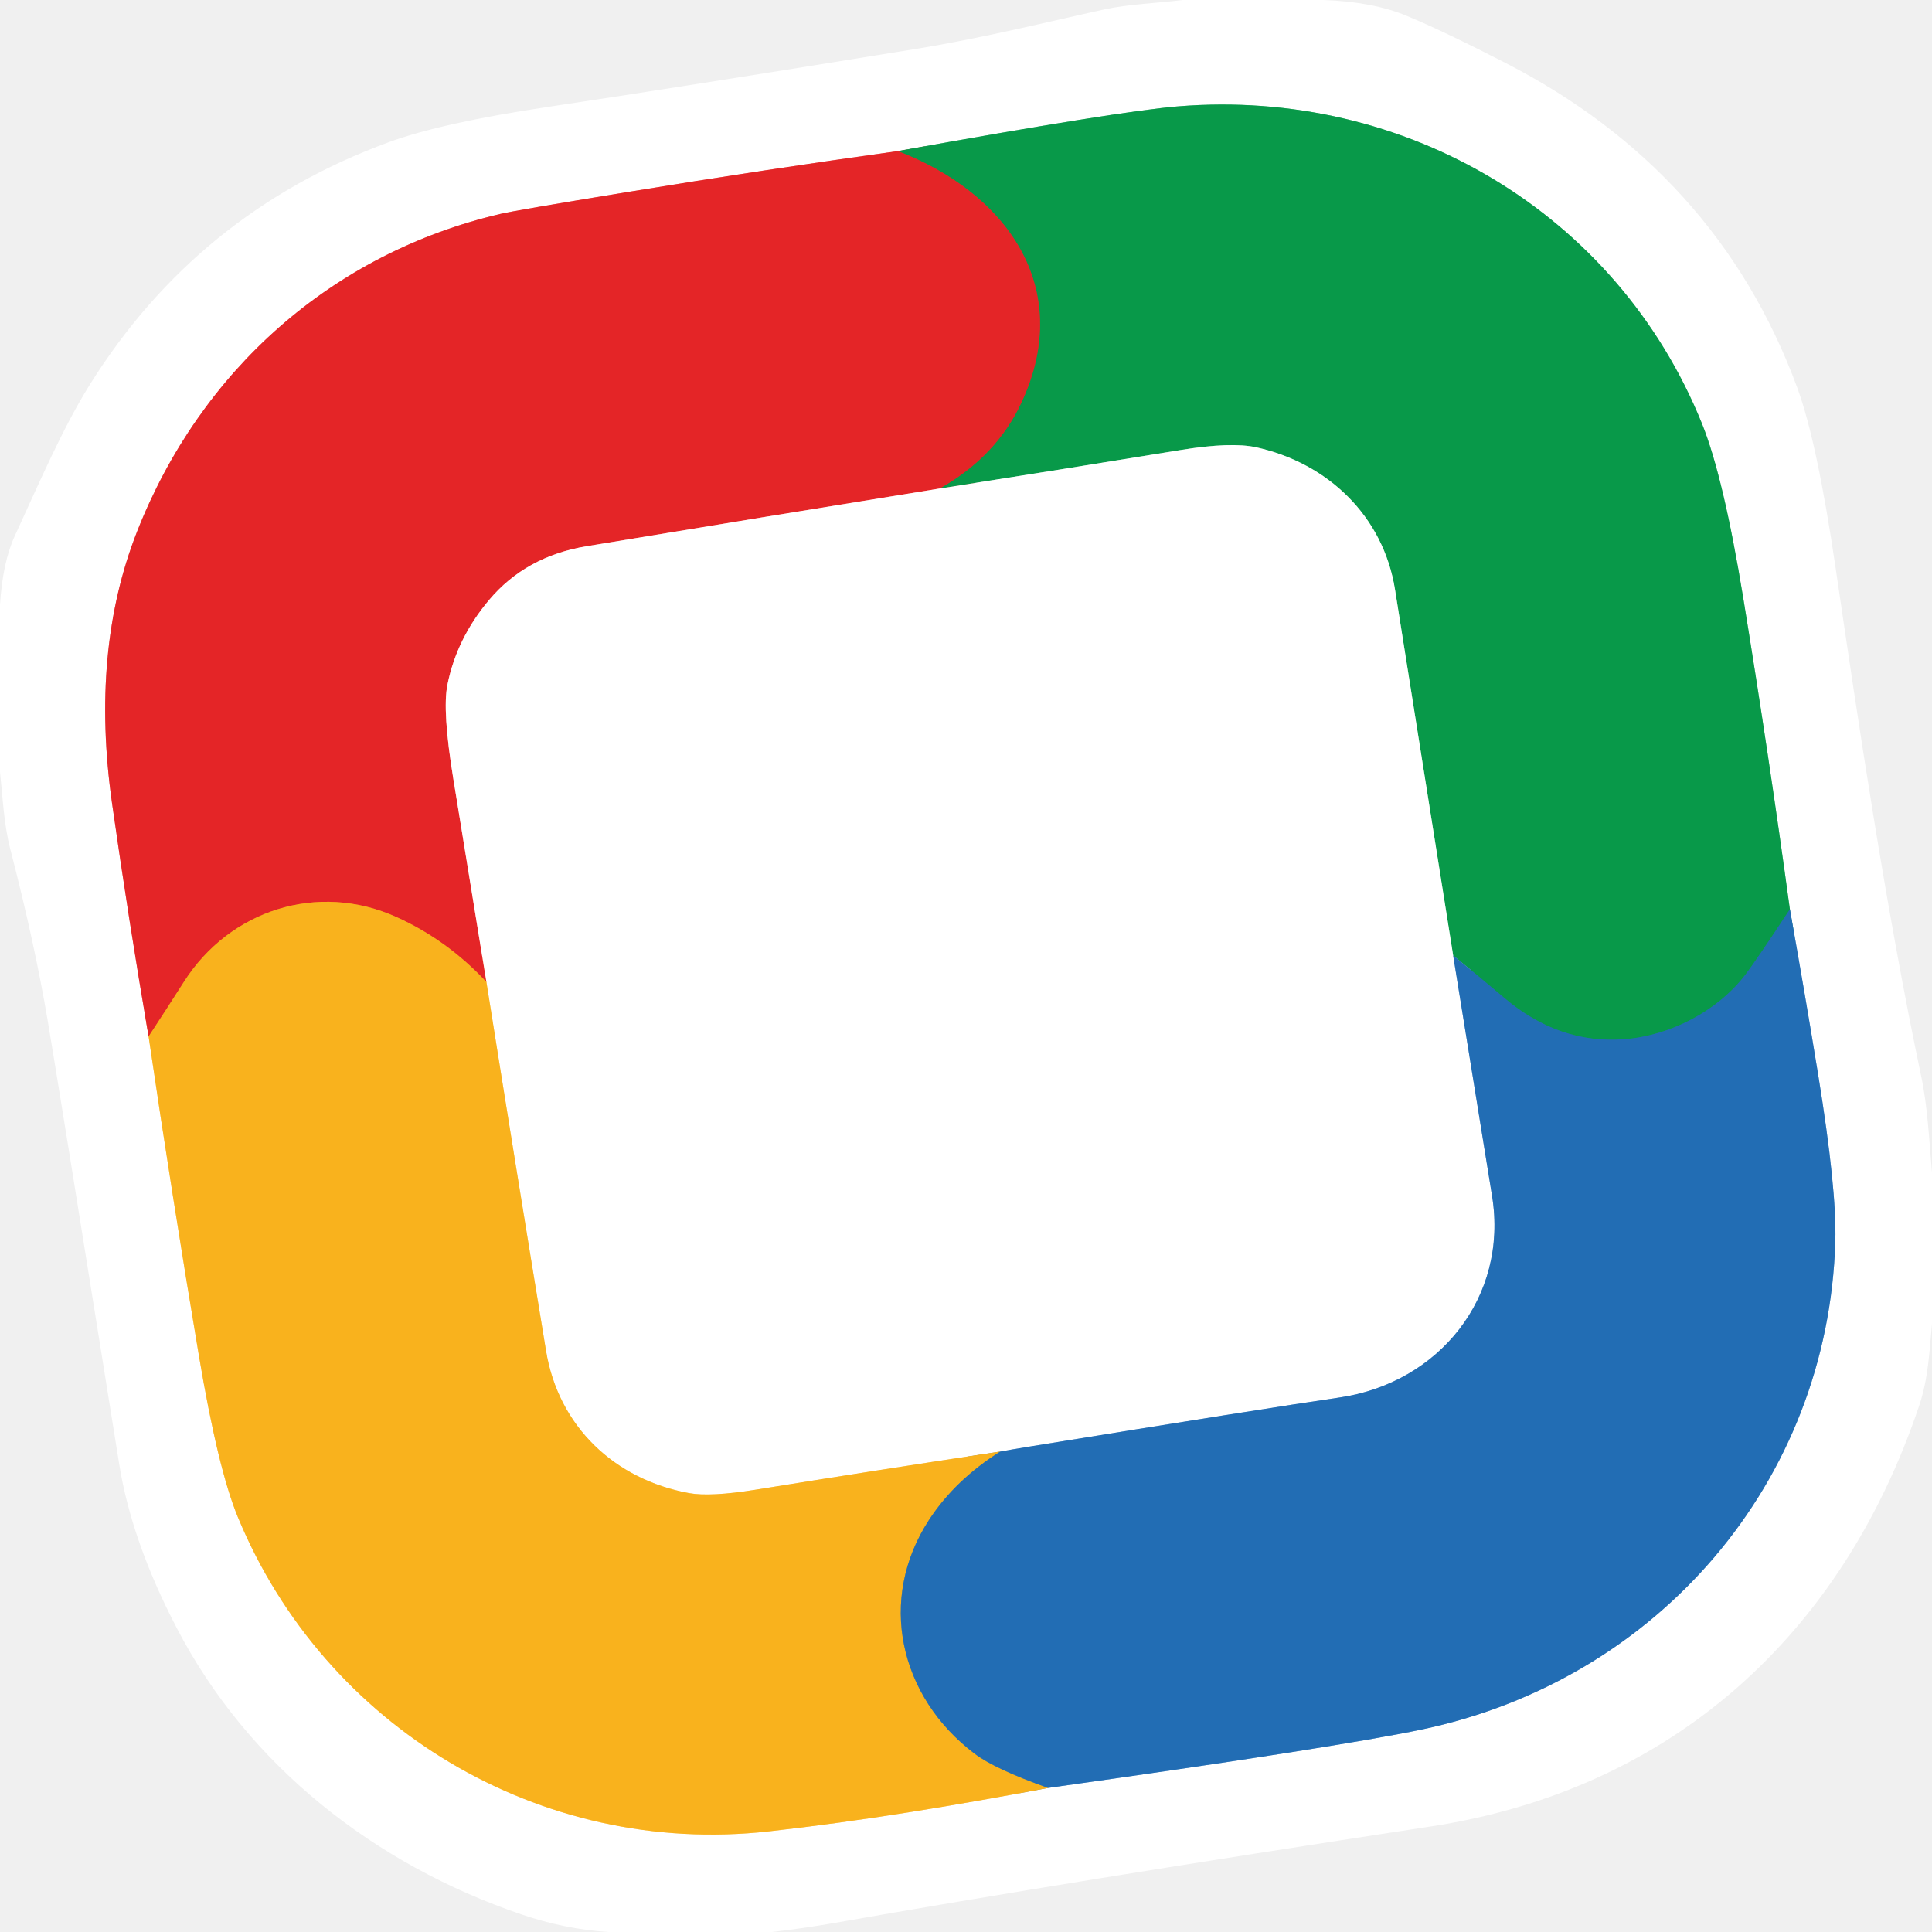
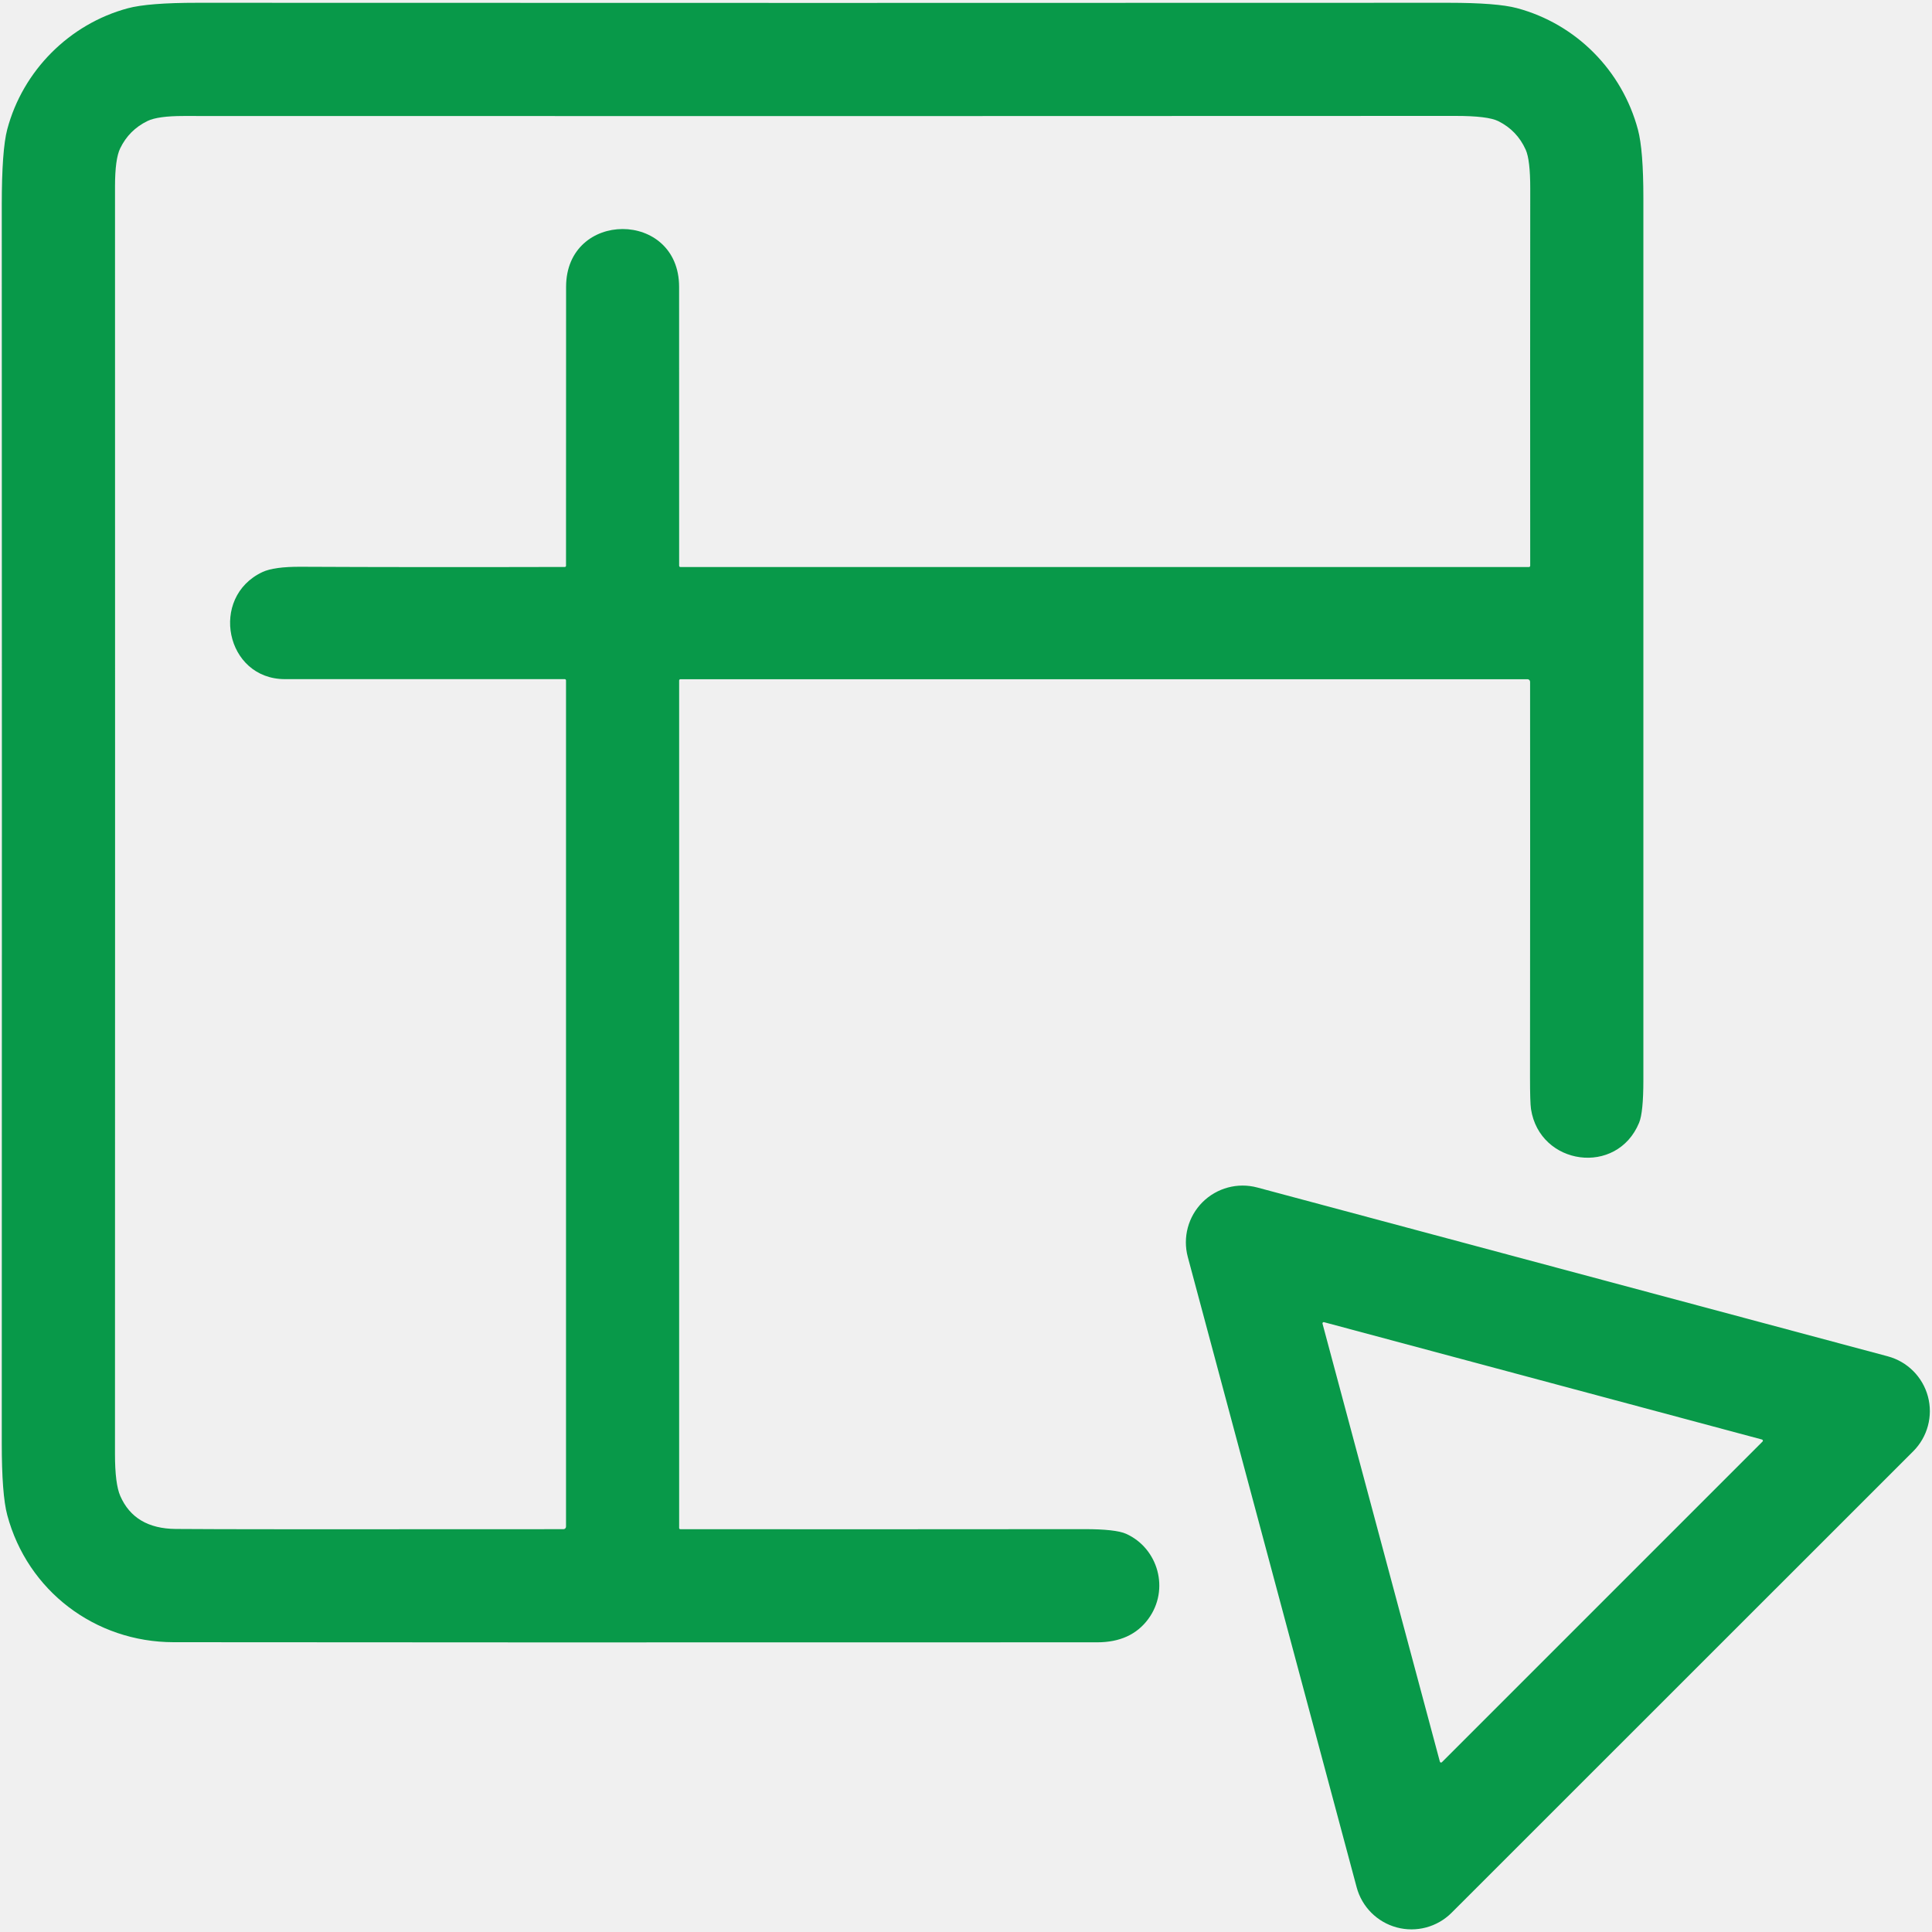
- <svg xmlns="http://www.w3.org/2000/svg" version="1.1" viewBox="0.00 0.00 256.00 256.00" width="128" height="128">
-   <g stroke-width="2.00" fill="none" stroke-linecap="butt">
-     <path stroke="#f29293" vector-effect="non-scaling-stroke" d="   M 118.96 20.02   Q 101.12 22.50 83.24 25.43   Q 68.26 27.88 66.32 28.34   C 43.96 33.58 26.55 49.10 18.16 70.44   Q 11.97 86.18 14.85 106.47   Q 17.03 121.83 19.69 137.34" />
-     <path stroke="#fcd98e" vector-effect="non-scaling-stroke" d="   M 19.69 137.34   Q 22.79 158.43 26.35 179.60   Q 28.88 194.65 31.52 201.03   C 43.02 228.84 71.52 246.05 101.85 242.67   C 114.29 241.28 126.65 239.22 138.88 236.91" />
-     <path stroke="#91b6da" vector-effect="non-scaling-stroke" d="   M 138.88 236.91   Q 177.00 231.56 188.43 229.16   C 219.69 222.59 242.26 196.34 243.19 164.47   Q 243.39 157.62 240.92 142.42   Q 239.15 131.56 237.17 120.49" />
-     <path stroke="#84cca4" vector-effect="non-scaling-stroke" d="   M 237.17 120.49   Q 234.38 100.02 231.00 79.30   Q 228.37 63.19 225.51 56.11   C 214.21 28.18 186.17 11.64 156.12 14.09   Q 148.42 14.71 118.96 20.02" />
-     <path stroke="#15837f" vector-effect="non-scaling-stroke" d="   M 237.17 120.49   Q 232.60 127.43 231.22 129.22   C 227.60 133.93 221.38 137.22 215.27 137.70   Q 206.57 138.39 199.28 132.19   Q 196.03 129.43 192.55 126.61" />
-     <path stroke="#84cca4" vector-effect="non-scaling-stroke" d="   M 192.55 126.61   Q 188.73 102.51 184.85 78.14   C 183.29 68.33 175.90 61.37 166.49 59.28   Q 163.15 58.54 156.52 59.62   Q 140.51 62.23 124.52 64.73" />
-     <path stroke="#765f38" vector-effect="non-scaling-stroke" d="   M 124.52 64.73   Q 132.01 60.50 135.35 53.33   C 142.49 38.02 133.22 25.47 118.96 20.02" />
-     <path stroke="#91b6da" vector-effect="non-scaling-stroke" d="   M 192.55 126.61   Q 195.15 142.69 197.71 158.50   C 199.87 171.89 190.67 183.26 177.47 185.18   Q 167.66 186.61 136.41 191.68   Q 134.13 192.05 132.53 192.34" />
-     <path stroke="#fcd98e" vector-effect="non-scaling-stroke" d="   M 132.53 192.34   Q 116.08 194.82 100.15 197.39   Q 94.12 198.36 91.32 197.85   C 81.44 196.04 74.00 189.03 72.35 178.98   Q 68.32 154.46 64.45 130.12" />
-     <path stroke="#f29293" vector-effect="non-scaling-stroke" d="   M 124.52 64.73   Q 101.13 68.51 77.77 72.37   Q 69.67 73.70 64.79 79.52   Q 60.52 84.60 59.29 90.72   Q 58.59 94.17 60.07 103.21   Q 62.25 116.60 64.45 130.12" />
-     <path stroke="#ef6c22" vector-effect="non-scaling-stroke" d="   M 64.45 130.12   Q 59.25 124.54 52.52 121.51   C 42.13 116.82 30.44 120.57 24.37 130.10   Q 22.14 133.60 19.69 137.34" />
-     <path stroke="#8e9069" vector-effect="non-scaling-stroke" d="   M 132.53 192.34   Q 126.56 196.10 123.11 201.38   C 116.24 211.90 119.12 224.79 129.14 232.37   Q 131.84 234.42 138.88 236.91" />
-   </g>
-   <path fill="#ffffff" d="   M 175.37 0.00   Q 181.88 0.23 186.38 2.09   Q 191.40 4.18 199.53 8.36   C 217.87 17.79 231.02 32.01 238.16 51.41   Q 240.78 58.55 243.24 75.33   C 246.21 95.54 249.79 119.92 254.58 142.67   C 255.44 146.75 255.62 151.12 256.00 155.39   L 256.00 175.40   C 255.65 179.15 255.51 182.66 254.30 186.26   C 244.10 216.56 221.62 237.14 189.50 242.03   Q 141.42 249.36 110.69 254.78   Q 106.50 255.52 102.25 256.00   L 80.63 256.00   Q 74.88 255.64 69.07 253.66   C 49.59 247.03 32.87 233.91 23.41 215.70   Q 17.42 204.20 15.79 193.97   Q 7.63 142.95 6.32 135.23   Q 4.57 124.89 1.36 112.50   C 0.51 109.21 0.37 105.72 0.00 102.28   L 0.00 80.13   Q 0.36 74.47 1.97 70.99   C 5.30 63.75 8.30 56.75 11.86 51.03   Q 26.14 28.16 51.49 18.85   Q 58.51 16.27 72.70 14.15   Q 89.81 11.60 121.25 6.50   C 130.21 5.05 138.70 2.92 146.46 1.22   C 149.46 0.57 153.35 0.41 156.74 0.00   L 175.37 0.00   Z   M 118.96 20.02   Q 101.12 22.50 83.24 25.43   Q 68.26 27.88 66.32 28.34   C 43.96 33.58 26.55 49.10 18.16 70.44   Q 11.97 86.18 14.85 106.47   Q 17.03 121.83 19.69 137.34   Q 22.79 158.43 26.35 179.60   Q 28.88 194.65 31.52 201.03   C 43.02 228.84 71.52 246.05 101.85 242.67   C 114.29 241.28 126.65 239.22 138.88 236.91   Q 177.00 231.56 188.43 229.16   C 219.69 222.59 242.26 196.34 243.19 164.47   Q 243.39 157.62 240.92 142.42   Q 239.15 131.56 237.17 120.49   Q 234.38 100.02 231.00 79.30   Q 228.37 63.19 225.51 56.11   C 214.21 28.18 186.17 11.64 156.12 14.09   Q 148.42 14.71 118.96 20.02   Z" />
-   <path fill="#089949" d="   M 237.17 120.49   Q 232.60 127.43 231.22 129.22   C 227.60 133.93 221.38 137.22 215.27 137.70   Q 206.57 138.39 199.28 132.19   Q 196.03 129.43 192.55 126.61   Q 188.73 102.51 184.85 78.14   C 183.29 68.33 175.90 61.37 166.49 59.28   Q 163.15 58.54 156.52 59.62   Q 140.51 62.23 124.52 64.73   Q 132.01 60.50 135.35 53.33   C 142.49 38.02 133.22 25.47 118.96 20.02   Q 148.42 14.71 156.12 14.09   C 186.17 11.64 214.21 28.18 225.51 56.11   Q 228.37 63.19 231.00 79.30   Q 234.38 100.02 237.17 120.49   Z" />
-   <path fill="#e42527" d="   M 118.96 20.02   C 133.22 25.47 142.49 38.02 135.35 53.33   Q 132.01 60.50 124.52 64.73   Q 101.13 68.51 77.77 72.37   Q 69.67 73.70 64.79 79.52   Q 60.52 84.60 59.29 90.72   Q 58.59 94.17 60.07 103.21   Q 62.25 116.60 64.45 130.12   Q 59.25 124.54 52.52 121.51   C 42.13 116.82 30.44 120.57 24.37 130.10   Q 22.14 133.60 19.69 137.34   Q 17.03 121.83 14.85 106.47   Q 11.97 86.18 18.16 70.44   C 26.55 49.10 43.96 33.58 66.32 28.34   Q 68.26 27.88 83.24 25.43   Q 101.12 22.50 118.96 20.02   Z" />
-   <path fill="#ffffff" d="   M 192.55 126.61   Q 195.15 142.69 197.71 158.50   C 199.87 171.89 190.67 183.26 177.47 185.18   Q 167.66 186.61 136.41 191.68   Q 134.13 192.05 132.53 192.34   Q 116.08 194.82 100.15 197.39   Q 94.12 198.36 91.32 197.85   C 81.44 196.04 74.00 189.03 72.35 178.98   Q 68.32 154.46 64.45 130.12   Q 62.25 116.60 60.07 103.21   Q 58.59 94.17 59.29 90.72   Q 60.52 84.60 64.79 79.52   Q 69.67 73.70 77.77 72.37   Q 101.13 68.51 124.52 64.73   Q 140.51 62.23 156.52 59.62   Q 163.15 58.54 166.49 59.28   C 175.90 61.37 183.29 68.33 184.85 78.14   Q 188.73 102.51 192.55 126.61   Z" />
-   <path fill="#f9b21d" d="   M 64.45 130.12   Q 68.32 154.46 72.35 178.98   C 74.00 189.03 81.44 196.04 91.32 197.85   Q 94.12 198.36 100.15 197.39   Q 116.08 194.82 132.53 192.34   Q 126.56 196.10 123.11 201.38   C 116.24 211.90 119.12 224.79 129.14 232.37   Q 131.84 234.42 138.88 236.91   C 126.65 239.22 114.29 241.28 101.85 242.67   C 71.52 246.05 43.02 228.84 31.52 201.03   Q 28.88 194.65 26.35 179.60   Q 22.79 158.43 19.69 137.34   Q 22.14 133.60 24.37 130.10   C 30.44 120.57 42.13 116.82 52.52 121.51   Q 59.25 124.54 64.45 130.12   Z" />
-   <path fill="#226db4" d="   M 237.17 120.49   Q 239.15 131.56 240.92 142.42   Q 243.39 157.62 243.19 164.47   C 242.26 196.34 219.69 222.59 188.43 229.16   Q 177.00 231.56 138.88 236.91   Q 131.84 234.42 129.14 232.37   C 119.12 224.79 116.24 211.90 123.11 201.38   Q 126.56 196.10 132.53 192.34   Q 134.13 192.05 136.41 191.68   Q 167.66 186.61 177.47 185.18   C 190.67 183.26 199.87 171.89 197.71 158.50   Q 195.15 142.69 192.55 126.61   Q 196.03 129.43 199.28 132.19   Q 206.57 138.39 215.27 137.70   C 221.38 137.22 227.60 133.93 231.22 129.22   Q 232.60 127.43 237.17 120.49   Z" />
+ <svg xmlns="http://www.w3.org/2000/svg" version="1.1" viewBox="0.00 0.00 512.00 512.00" width="128" height="128">
+   <path fill="#089949" d="   M 404.80 180.00   L 180.32 180.00   A 0.34 0.34 0.0 0 0 179.98 180.34   L 179.98 404.94   A 0.32 0.32 0.0 0 0 180.30 405.26   Q 236.76 405.29 287.31 405.24   Q 295.66 405.23 298.44 406.48   C 306.91 410.30 310.05 421.21 304.32 429.03   Q 299.77 435.23 290.75 435.23   Q 116.37 435.29 46.00 435.20   C 25.21 435.18 7.28 421.58 1.92 401.50   Q 0.46 396.05 0.47 382.36   Q 0.54 209.65 0.47 54.35   Q 0.47 39.74 1.92 34.28   C 6.06 18.68 18.45 6.35 33.84 2.20   Q 39.28 0.73 52.32 0.74   Q 218.09 0.81 383.87 0.74   Q 396.70 0.74 401.99 2.15   C 417.72 6.36 429.88 18.70 434.07 34.35   Q 435.51 39.75 435.51 52.46   Q 435.52 163.34 435.51 286.22   Q 435.51 294.81 434.38 297.54   C 428.50 311.76 408.04 308.90 405.73 293.91   Q 405.47 292.16 405.47 285.57   Q 405.53 222.08 405.49 180.68   A 0.69 0.68 -0.0 0 0 404.80 180.00   Z   M 150.00 404.57   L 150.00 180.32   A 0.34 0.33 -90.0 0 0 149.67 179.98   Q 108.26 180.01 75.50 179.98   C 59.75 179.96 55.38 158.26 69.55 151.60   Q 72.61 150.17 79.67 150.20   Q 110.03 150.35 149.69 150.25   A 0.31 0.31 0.0 0 0 150.00 149.94   Q 150.00 101.45 150.02 76.00   C 150.04 55.62 179.94 55.57 179.97 76.00   Q 179.99 96.16 179.98 149.93   A 0.34 0.34 0.0 0 0 180.32 150.27   L 405.18 150.27   A 0.34 0.34 0.0 0 0 405.52 149.93   Q 405.48 95.39 405.53 50.01   Q 405.54 42.37 404.32 39.66   Q 402.04 34.60 397.10 32.12   Q 394.31 30.71 385.67 30.72   Q 225.42 30.80 48.63 30.74   Q 41.81 30.74 39.08 32.07   Q 34.21 34.44 31.85 39.31   Q 30.48 42.13 30.48 49.42   Q 30.52 225.35 30.47 385.33   Q 30.47 393.23 31.87 396.44   Q 35.64 405.09 46.55 405.19   Q 60.98 405.33 149.33 405.25   A 0.68 0.67 90.0 0 0 150.00 404.57   Z" />
+   <path fill="#089949" d="   M 333.19 314.70   L 500.28 359.44   A 15.04 15.04 0.0 0 1 507.02 384.61   L 384.69 506.90   A 15.04 15.04 0.0 0 1 359.53 500.16   L 314.78 333.12   A 15.04 15.04 0.0 0 1 333.19 314.70   Z   M 381.58 466.86   A 0.32 0.32 0.0 0 0 382.12 467.00   L 467.09 382.03   A 0.32 0.32 0.0 0 0 466.95 381.49   L 350.87 350.39   A 0.32 0.32 0.0 0 0 350.48 350.78   L 381.58 466.86   Z" />
</svg>
